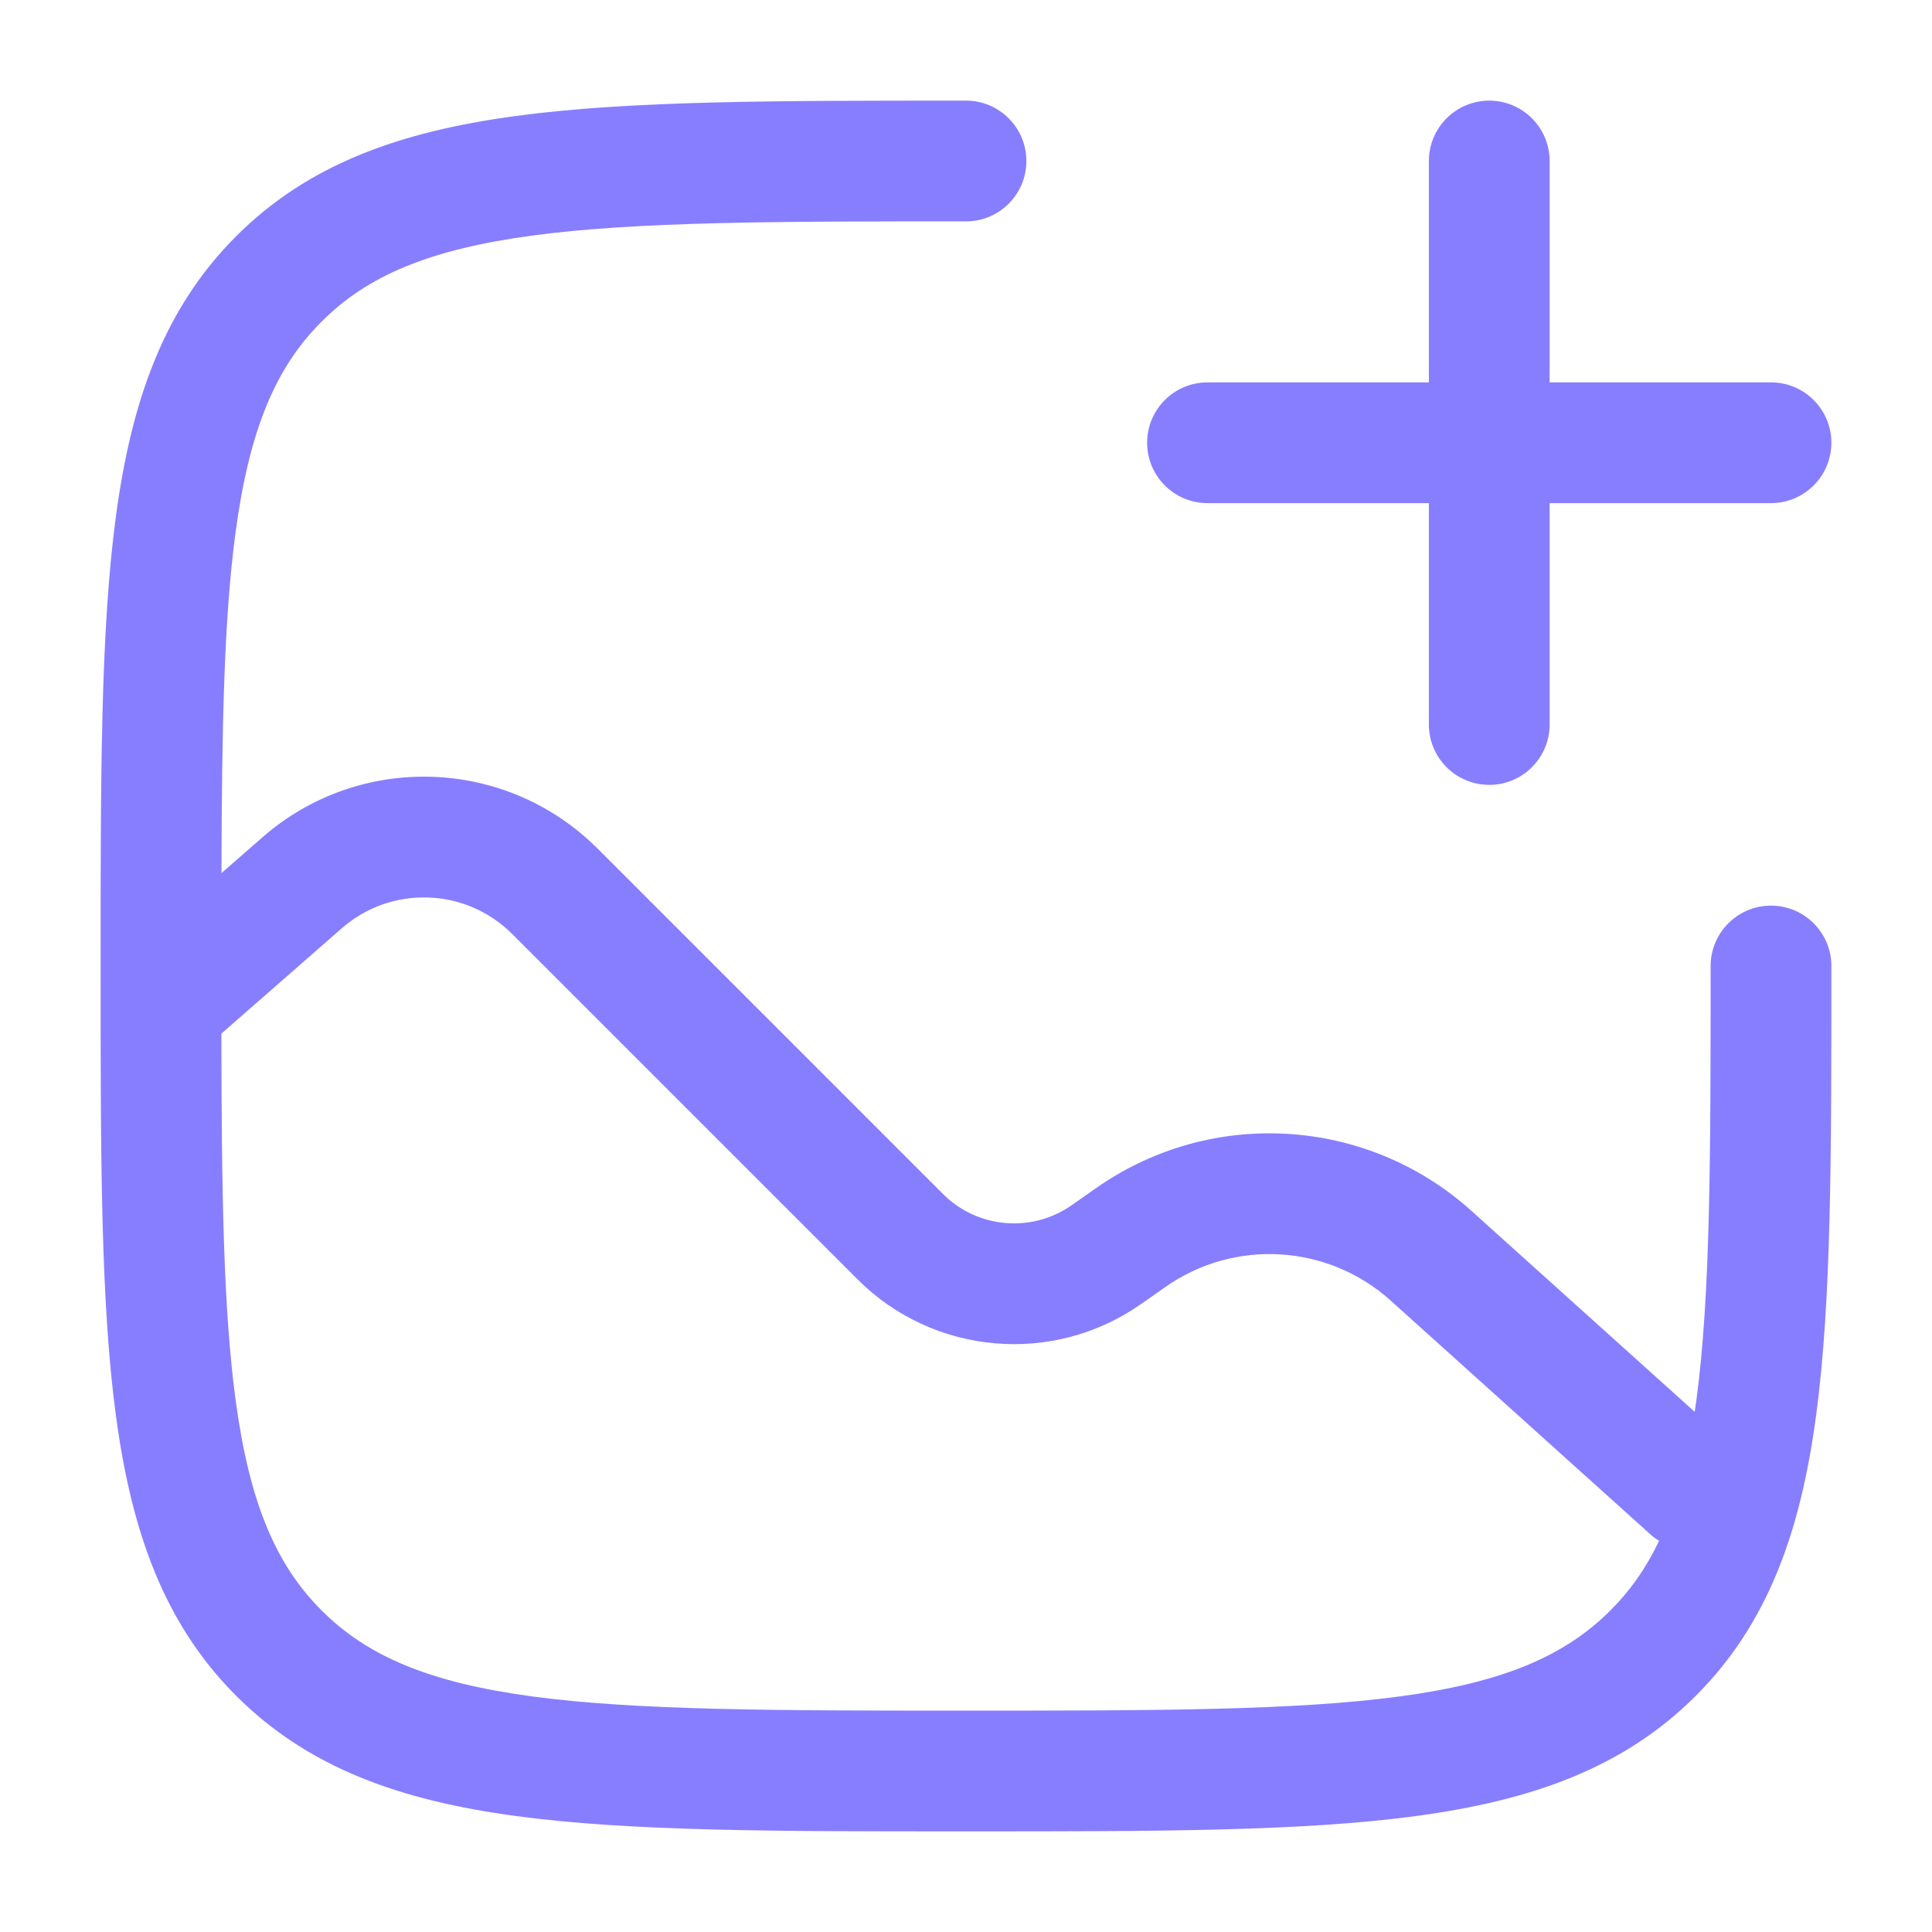
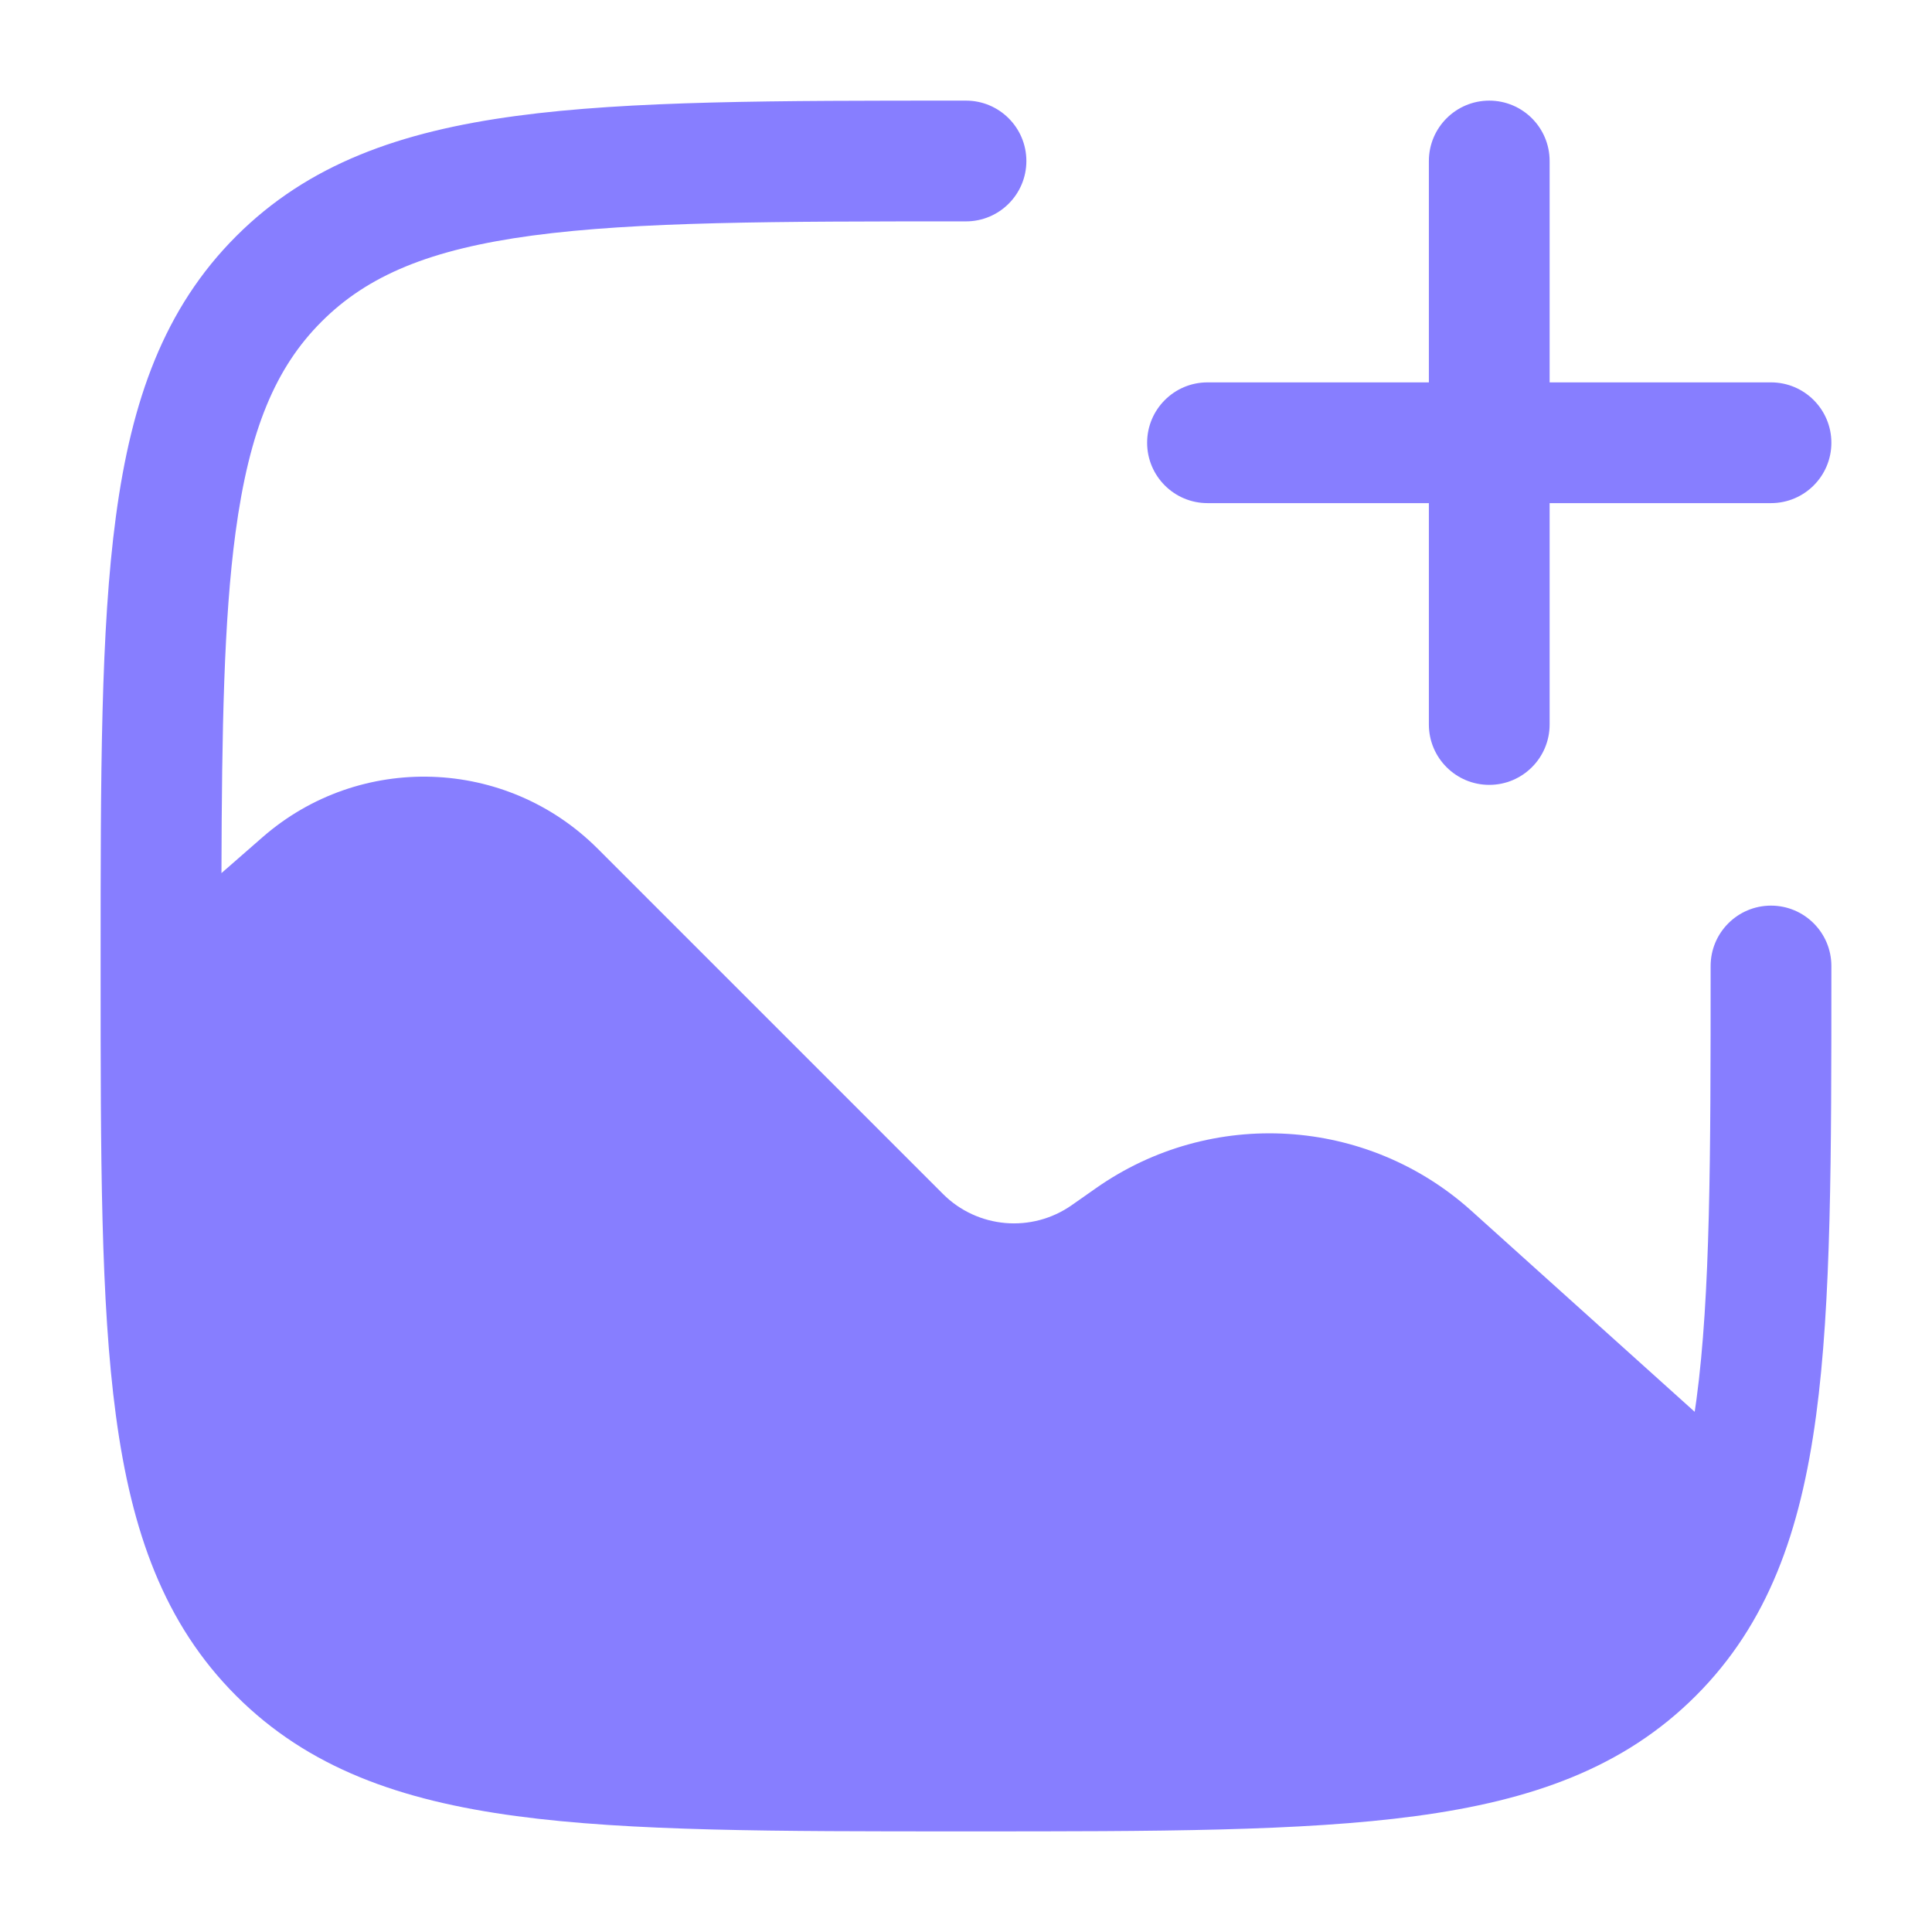
<svg xmlns="http://www.w3.org/2000/svg" width="24" height="24" viewBox="0 0 24 24" fill="none">
-   <path fill-rule="evenodd" clip-rule="evenodd" d="M18.5 1.25C18.914 1.25 19.25 1.586 19.25 2V4.75H22C22.414 4.75 22.75 5.086 22.75 5.5C22.75 5.914 22.414 6.25 22 6.25H19.25V9C19.25 9.414 18.914 9.75 18.5 9.75C18.086 9.75 17.75 9.414 17.75 9V6.25H15C14.586 6.25 14.25 5.914 14.25 5.5C14.25 5.086 14.586 4.75 15 4.75H17.75V2C17.75 1.586 18.086 1.25 18.5 1.25Z" fill="#877EFF" />
-   <path fill-rule="evenodd" clip-rule="evenodd" d="M12 1.25L11.943 1.25C9.634 1.25 7.825 1.25 6.414 1.44C4.969 1.634 3.829 2.039 2.934 2.934C2.039 3.829 1.634 4.969 1.44 6.414C1.25 7.825 1.25 9.634 1.25 11.943V12.057C1.25 14.366 1.25 16.175 1.44 17.586C1.634 19.031 2.039 20.171 2.934 21.066C3.829 21.961 4.969 22.366 6.414 22.56C7.825 22.75 9.634 22.75 11.943 22.75H12.057C14.366 22.75 16.175 22.75 17.586 22.56C19.031 22.366 20.171 21.961 21.066 21.066C21.961 20.171 22.366 19.031 22.56 17.586C22.75 16.175 22.75 14.366 22.75 12.057V12C22.75 11.586 22.414 11.25 22 11.25C21.586 11.25 21.25 11.586 21.25 12C21.25 14.378 21.248 16.086 21.074 17.386C21.067 17.438 21.06 17.488 21.052 17.538L18.278 15.041C16.979 13.872 15.044 13.755 13.613 14.761L13.315 14.97C12.818 15.319 12.142 15.261 11.713 14.831L7.423 10.541C6.287 9.406 4.466 9.345 3.258 10.403L2.751 10.846C2.756 9.054 2.781 7.693 2.926 6.614C3.098 5.335 3.425 4.564 3.995 3.995C4.564 3.425 5.335 3.098 6.614 2.926C7.914 2.752 9.622 2.75 12 2.75C12.414 2.75 12.75 2.414 12.75 2C12.75 1.586 12.414 1.25 12 1.25ZM2.926 17.386C3.098 18.665 3.425 19.436 3.995 20.005C4.564 20.575 5.335 20.902 6.614 21.074C7.914 21.248 9.622 21.25 12 21.25C14.378 21.25 16.087 21.248 17.386 21.074C18.665 20.902 19.436 20.575 20.005 20.005C20.249 19.762 20.448 19.481 20.61 19.14C20.571 19.117 20.533 19.089 20.498 19.057L17.275 16.156C16.495 15.454 15.334 15.385 14.476 15.988L14.178 16.197C13.084 16.966 11.597 16.837 10.652 15.892L6.362 11.602C5.785 11.025 4.86 10.994 4.245 11.532L2.75 12.84C2.753 14.788 2.773 16.245 2.926 17.386Z" fill="#877EFF" />
+   <path fillRule="evenodd" clipRule="evenodd" d="M18.5 1.25C18.914 1.25 19.25 1.586 19.25 2V4.75H22C22.414 4.75 22.75 5.086 22.75 5.5C22.75 5.914 22.414 6.25 22 6.25H19.25V9C19.25 9.414 18.914 9.75 18.5 9.75C18.086 9.75 17.75 9.414 17.75 9V6.25H15C14.586 6.25 14.25 5.914 14.25 5.5C14.25 5.086 14.586 4.75 15 4.75H17.75V2C17.75 1.586 18.086 1.25 18.5 1.25Z" fill="#877EFF" />
+   <path fillRule="evenodd" clipRule="evenodd" d="M12 1.25L11.943 1.25C9.634 1.25 7.825 1.25 6.414 1.44C4.969 1.634 3.829 2.039 2.934 2.934C2.039 3.829 1.634 4.969 1.44 6.414C1.25 7.825 1.25 9.634 1.25 11.943V12.057C1.25 14.366 1.25 16.175 1.44 17.586C1.634 19.031 2.039 20.171 2.934 21.066C3.829 21.961 4.969 22.366 6.414 22.56C7.825 22.75 9.634 22.75 11.943 22.75H12.057C14.366 22.75 16.175 22.75 17.586 22.56C19.031 22.366 20.171 21.961 21.066 21.066C21.961 20.171 22.366 19.031 22.56 17.586C22.75 16.175 22.75 14.366 22.75 12.057V12C22.75 11.586 22.414 11.25 22 11.25C21.586 11.25 21.25 11.586 21.25 12C21.25 14.378 21.248 16.086 21.074 17.386C21.067 17.438 21.06 17.488 21.052 17.538L18.278 15.041C16.979 13.872 15.044 13.755 13.613 14.761L13.315 14.97C12.818 15.319 12.142 15.261 11.713 14.831L7.423 10.541C6.287 9.406 4.466 9.345 3.258 10.403L2.751 10.846C2.756 9.054 2.781 7.693 2.926 6.614C3.098 5.335 3.425 4.564 3.995 3.995C4.564 3.425 5.335 3.098 6.614 2.926C7.914 2.752 9.622 2.75 12 2.75C12.414 2.75 12.75 2.414 12.75 2C12.75 1.586 12.414 1.25 12 1.25ZM2.926 17.386C3.098 18.665 3.425 19.436 3.995 20.005C4.564 20.575 5.335 20.902 6.614 21.074C7.914 21.248 9.622 21.25 12 21.25C14.378 21.25 16.087 21.248 17.386 21.074C18.665 20.902 19.436 20.575 20.005 20.005C20.249 19.762 20.448 19.481 20.61 19.14C20.571 19.117 20.533 19.089 20.498 19.057L17.275 16.156C16.495 15.454 15.334 15.385 14.476 15.988L14.178 16.197C13.084 16.966 11.597 16.837 10.652 15.892L6.362 11.602C5.785 11.025 4.86 10.994 4.245 11.532L2.75 12.84C2.753 14.788 2.773 16.245 2.926 17.386Z" fill="#877EFF" />
</svg>
